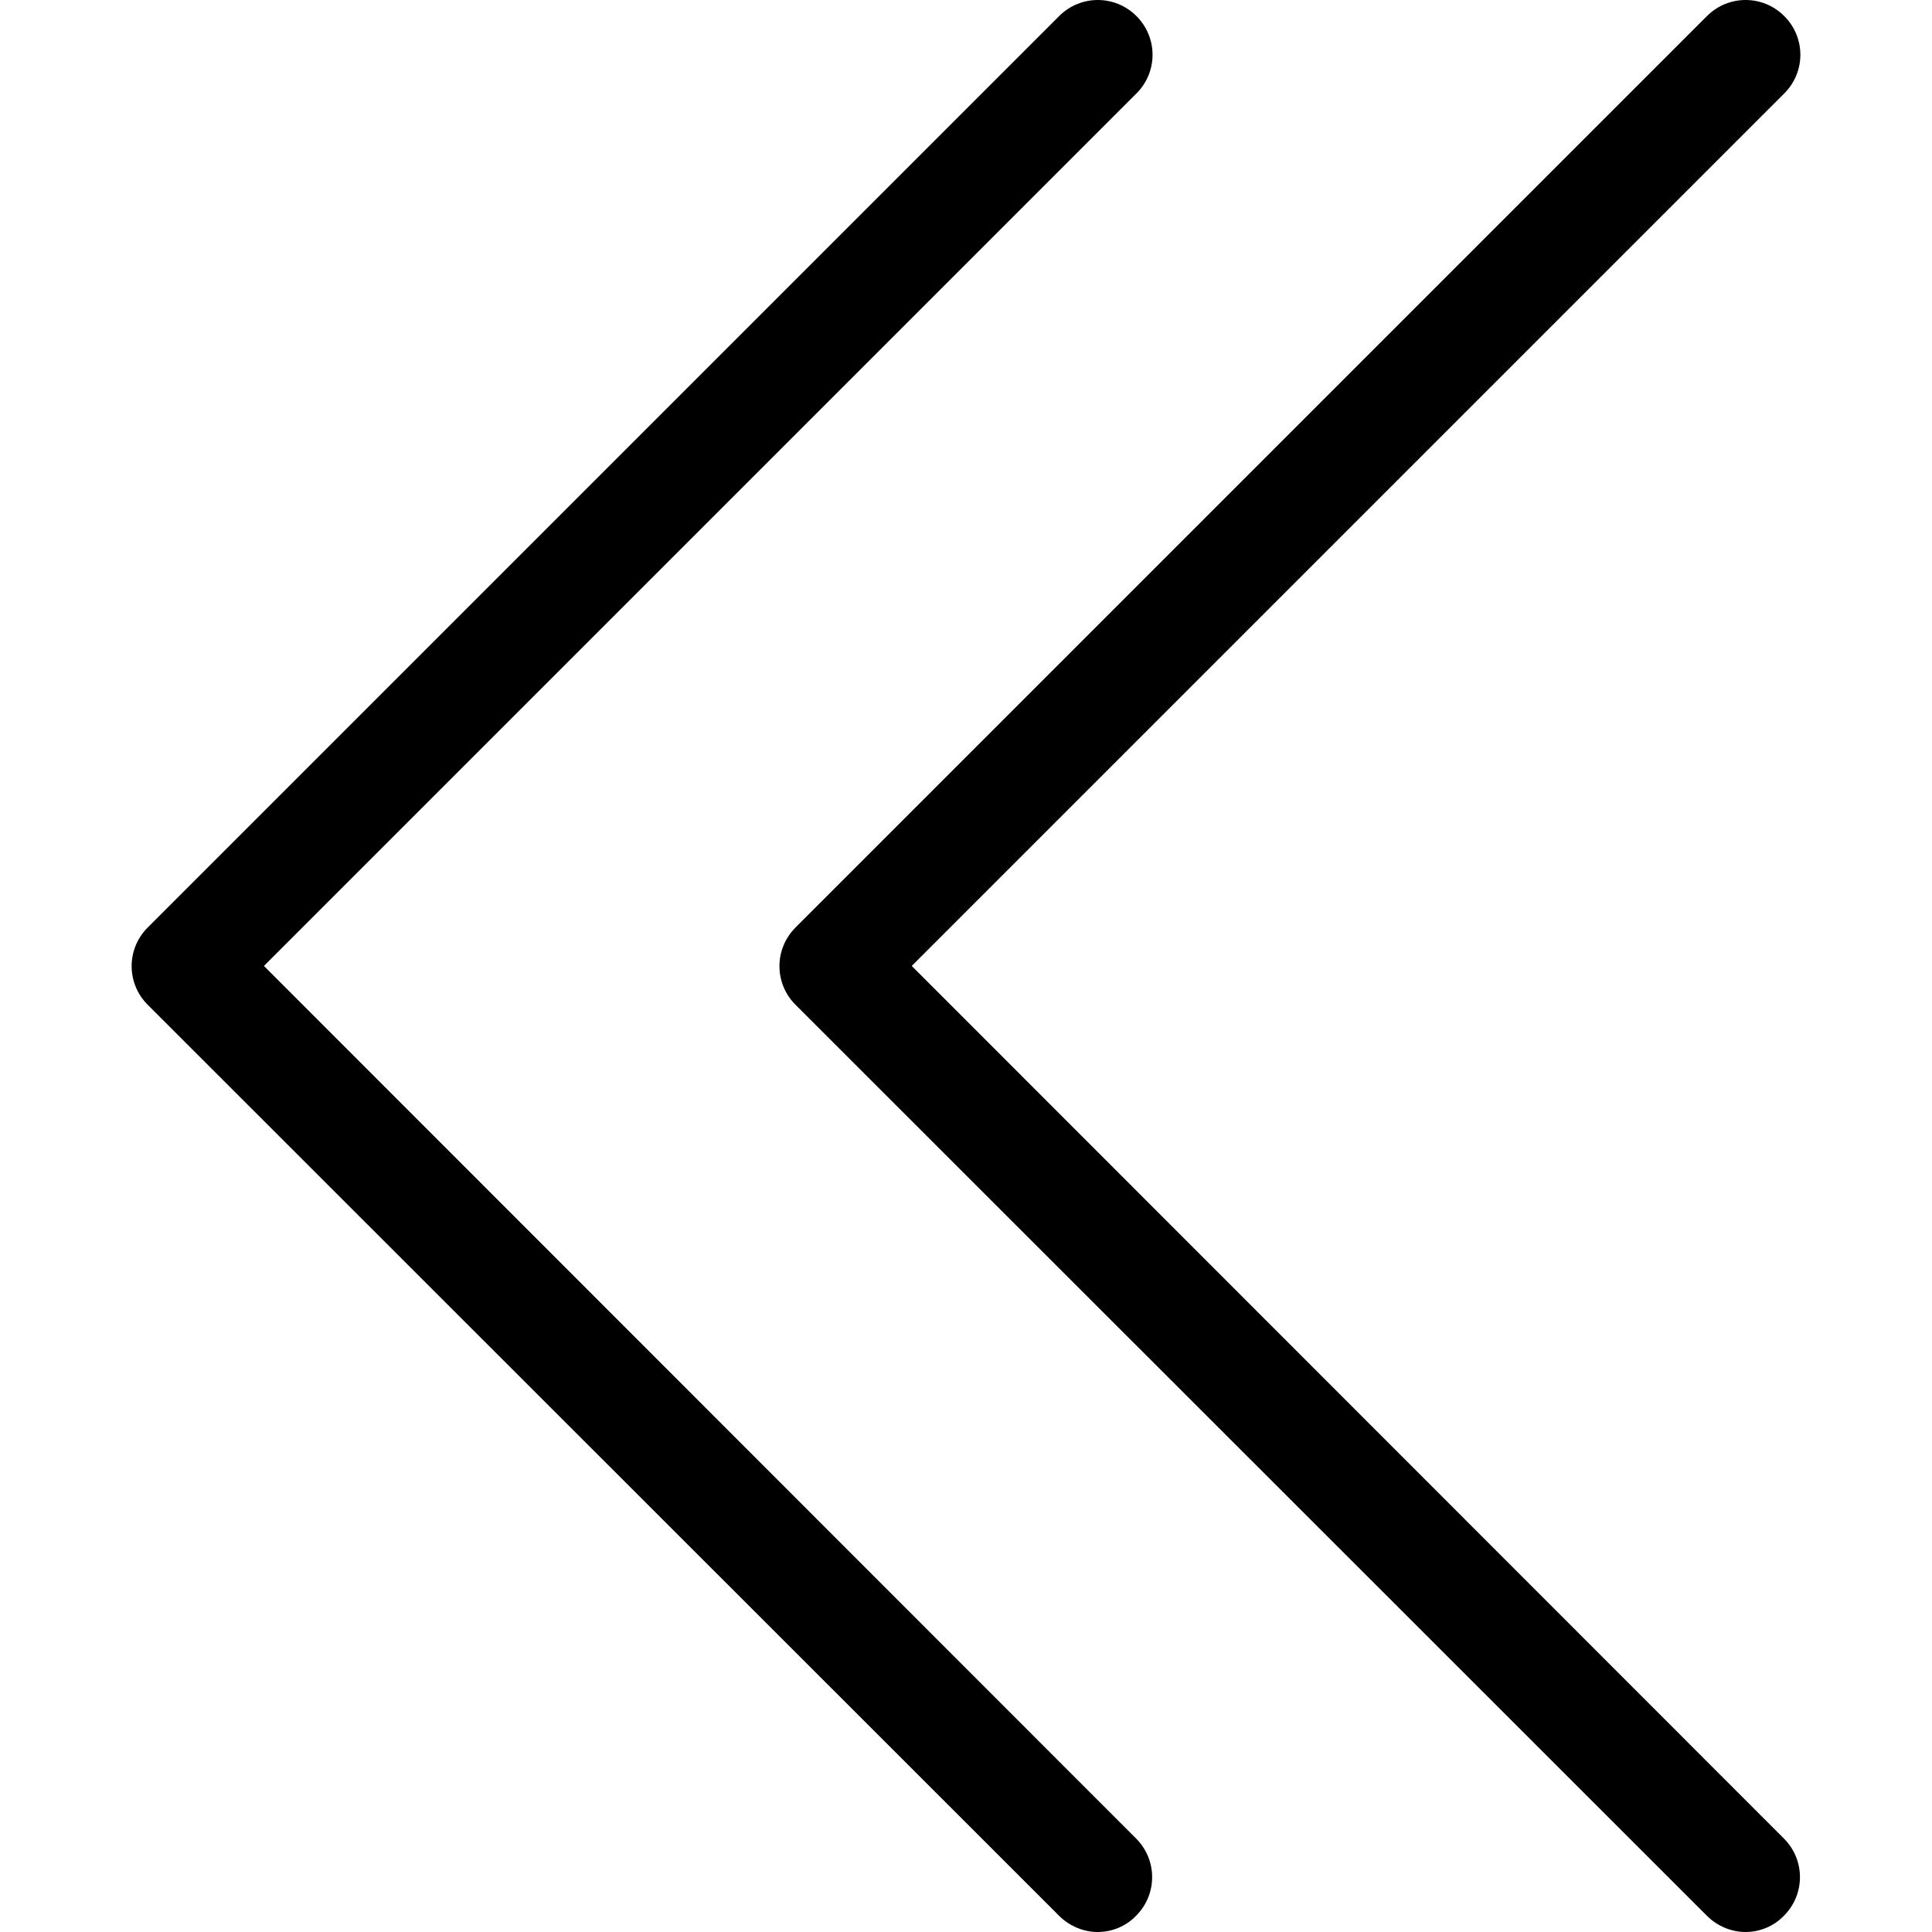
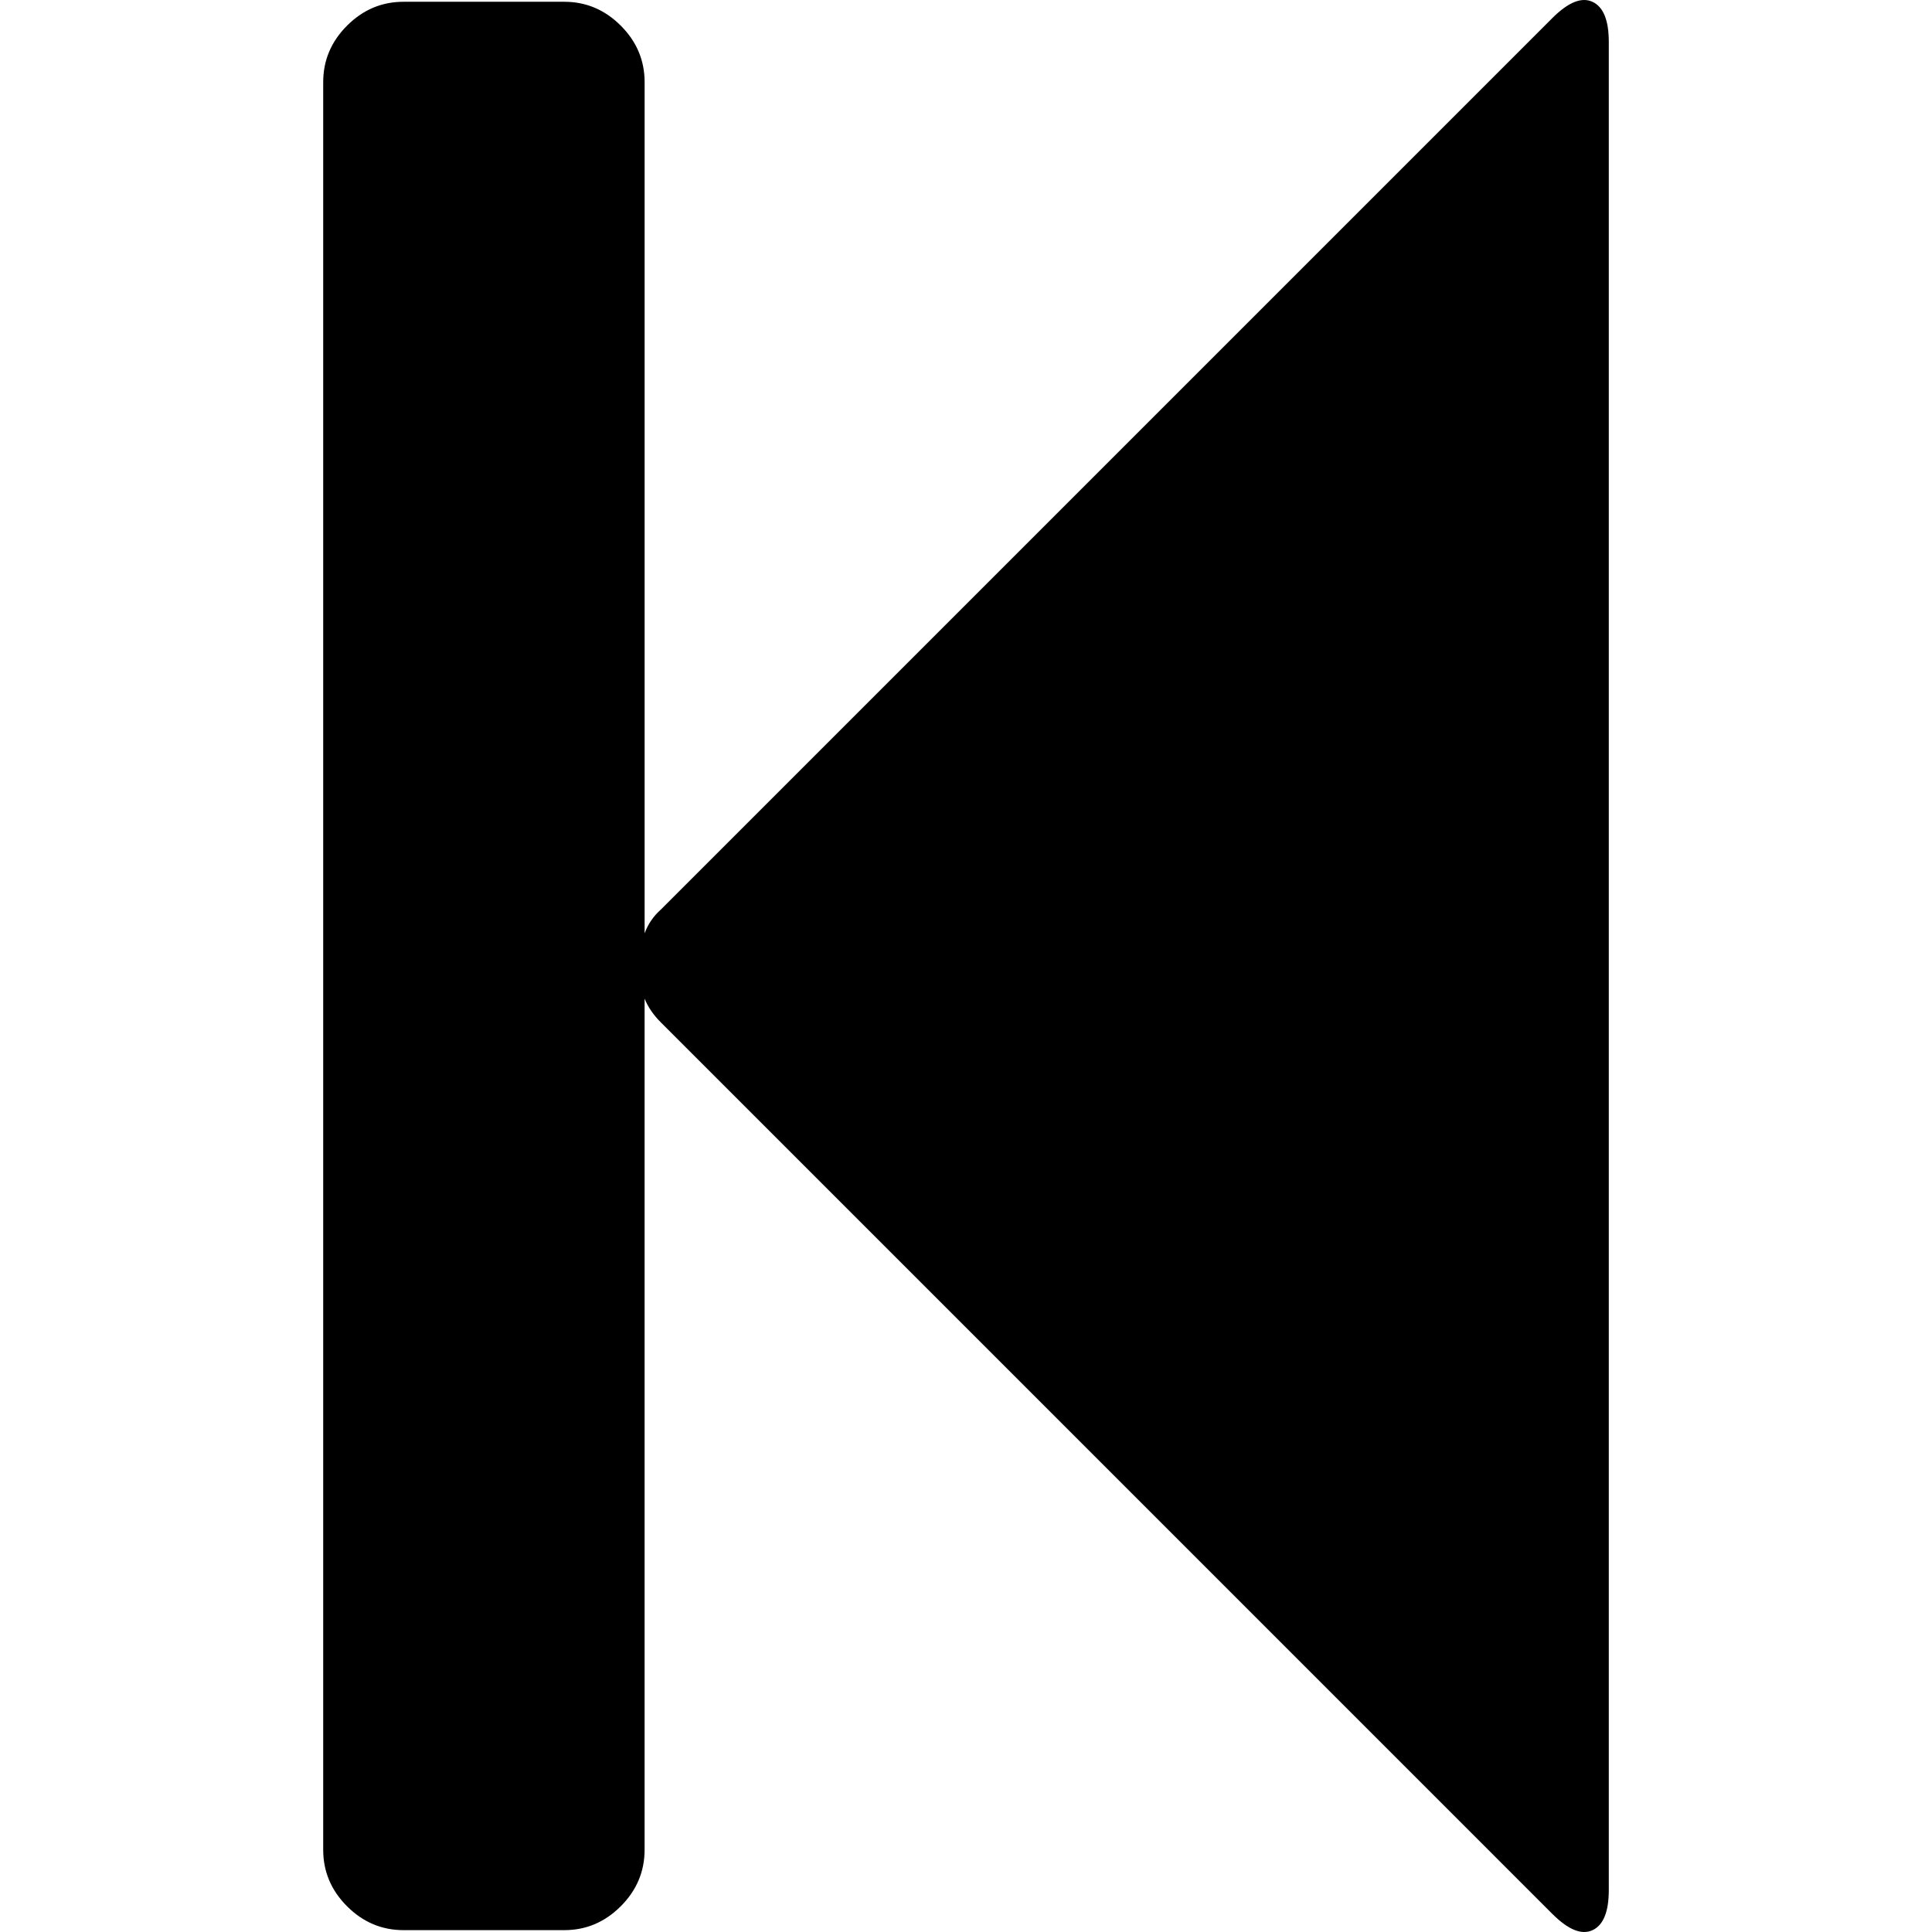
- <svg xmlns="http://www.w3.org/2000/svg" version="1.1" id="Capa_1" x="0px" y="0px" viewBox="0 0 477.175 477.175" style="enable-background:new 0 0 477.175 477.175;" xml:space="preserve">
-   <defs id="defs39" />
-   <g id="g3" transform="translate(-80,0)">
-     <path d="m 145.188,238.575 215.5,-215.5 c 5.3,-5.3 5.3,-13.8 0,-19.1 -5.3,-5.3 -13.8,-5.3 -19.1,0 l -225.1,225.1 c -5.3,5.3 -5.3,13.8 0,19.1 l 225.1,225 c 2.6,2.6 6.1,4 9.5,4 3.4,0 6.9,-1.3 9.5,-4 5.3,-5.3 5.3,-13.8 0,-19.1 l -215.4,-215.5 z" id="path5" />
-   </g>
-   <g id="g7" />
-   <g id="g9" />
-   <g id="g11" />
-   <g id="g13" />
-   <g id="g15" />
-   <g id="g17" />
-   <g id="g19" />
-   <g id="g21" />
-   <g id="g23" />
-   <g id="g25" />
-   <g id="g27" />
-   <g id="g29" />
-   <g id="g31" />
-   <g id="g33" />
-   <g id="g35" />
-   <g id="g4169" transform="translate(80,0)">
-     <path id="path4171" d="m 145.188,238.575 215.5,-215.5 c 5.3,-5.3 5.3,-13.8 0,-19.1 -5.3,-5.3 -13.8,-5.3 -19.1,0 l -225.1,225.1 c -5.3,5.3 -5.3,13.8 0,19.1 l 225.1,225 c 2.6,2.6 6.1,4 9.5,4 3.4,0 6.9,-1.3 9.5,-4 5.3,-5.3 5.3,-13.8 0,-19.1 l -215.4,-215.5 z" />
+ <svg xmlns="http://www.w3.org/2000/svg" version="1.1" id="Capa_1" x="0px" y="0px" viewBox="0 0 439.362 439.362" style="enable-background:new 0 0 439.362 439.362;" xml:space="preserve">
+   <g>
+     <path d="M362.146,0.412c-2.471-1.143-5.517,0.094-9.138,3.709L150.308,206.828c-1.718,1.524-2.955,3.333-3.715,5.424V18.679   c0-4.952-1.809-9.234-5.424-12.85c-3.617-3.617-7.9-5.426-12.847-5.426H91.775c-4.952,0-9.233,1.809-12.85,5.426   C75.308,9.448,73.5,13.73,73.5,18.679v401.986c0,4.948,1.807,9.236,5.424,12.847c3.621,3.62,7.902,5.428,12.85,5.428h36.543   c4.947,0,9.229-1.808,12.847-5.428c3.615-3.61,5.424-7.898,5.424-12.847V227.097c0.763,1.903,2,3.717,3.715,5.425l202.705,202.712   c3.621,3.617,6.667,4.859,9.138,3.72c2.478-1.144,3.716-4.189,3.716-9.138V9.547C365.862,4.599,364.624,1.553,362.146,0.412z" />
  </g>
</svg>
